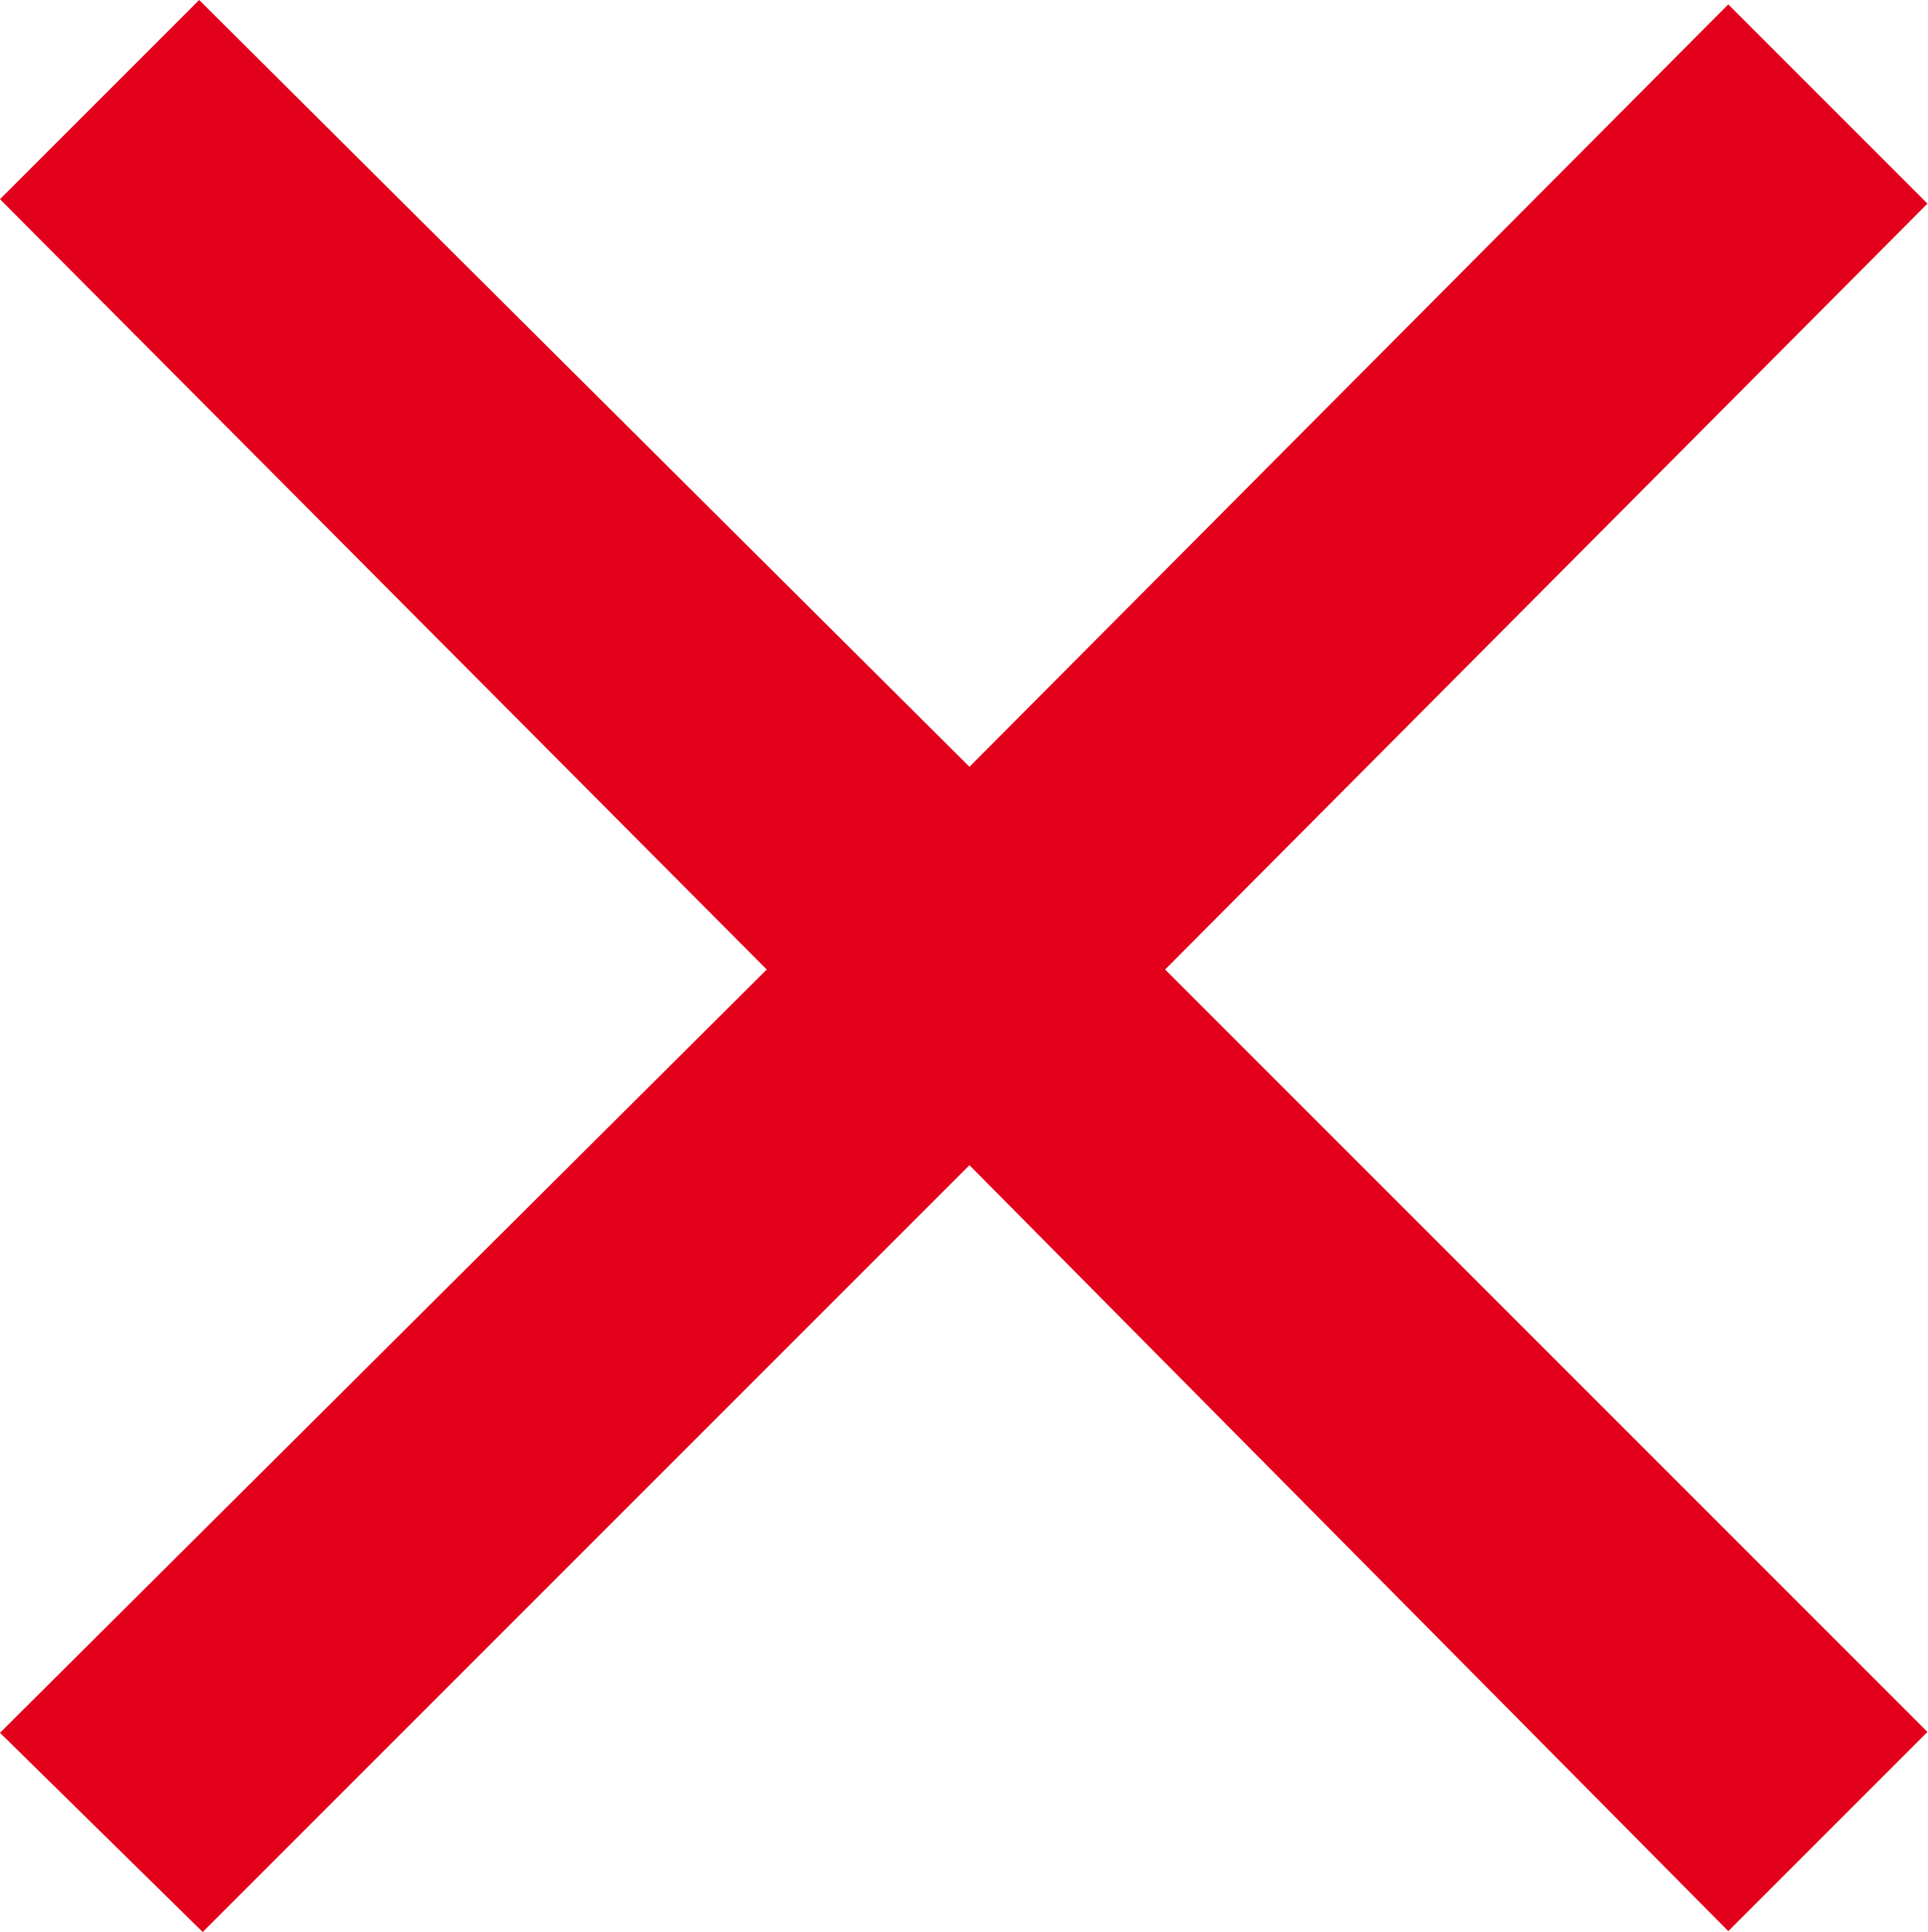
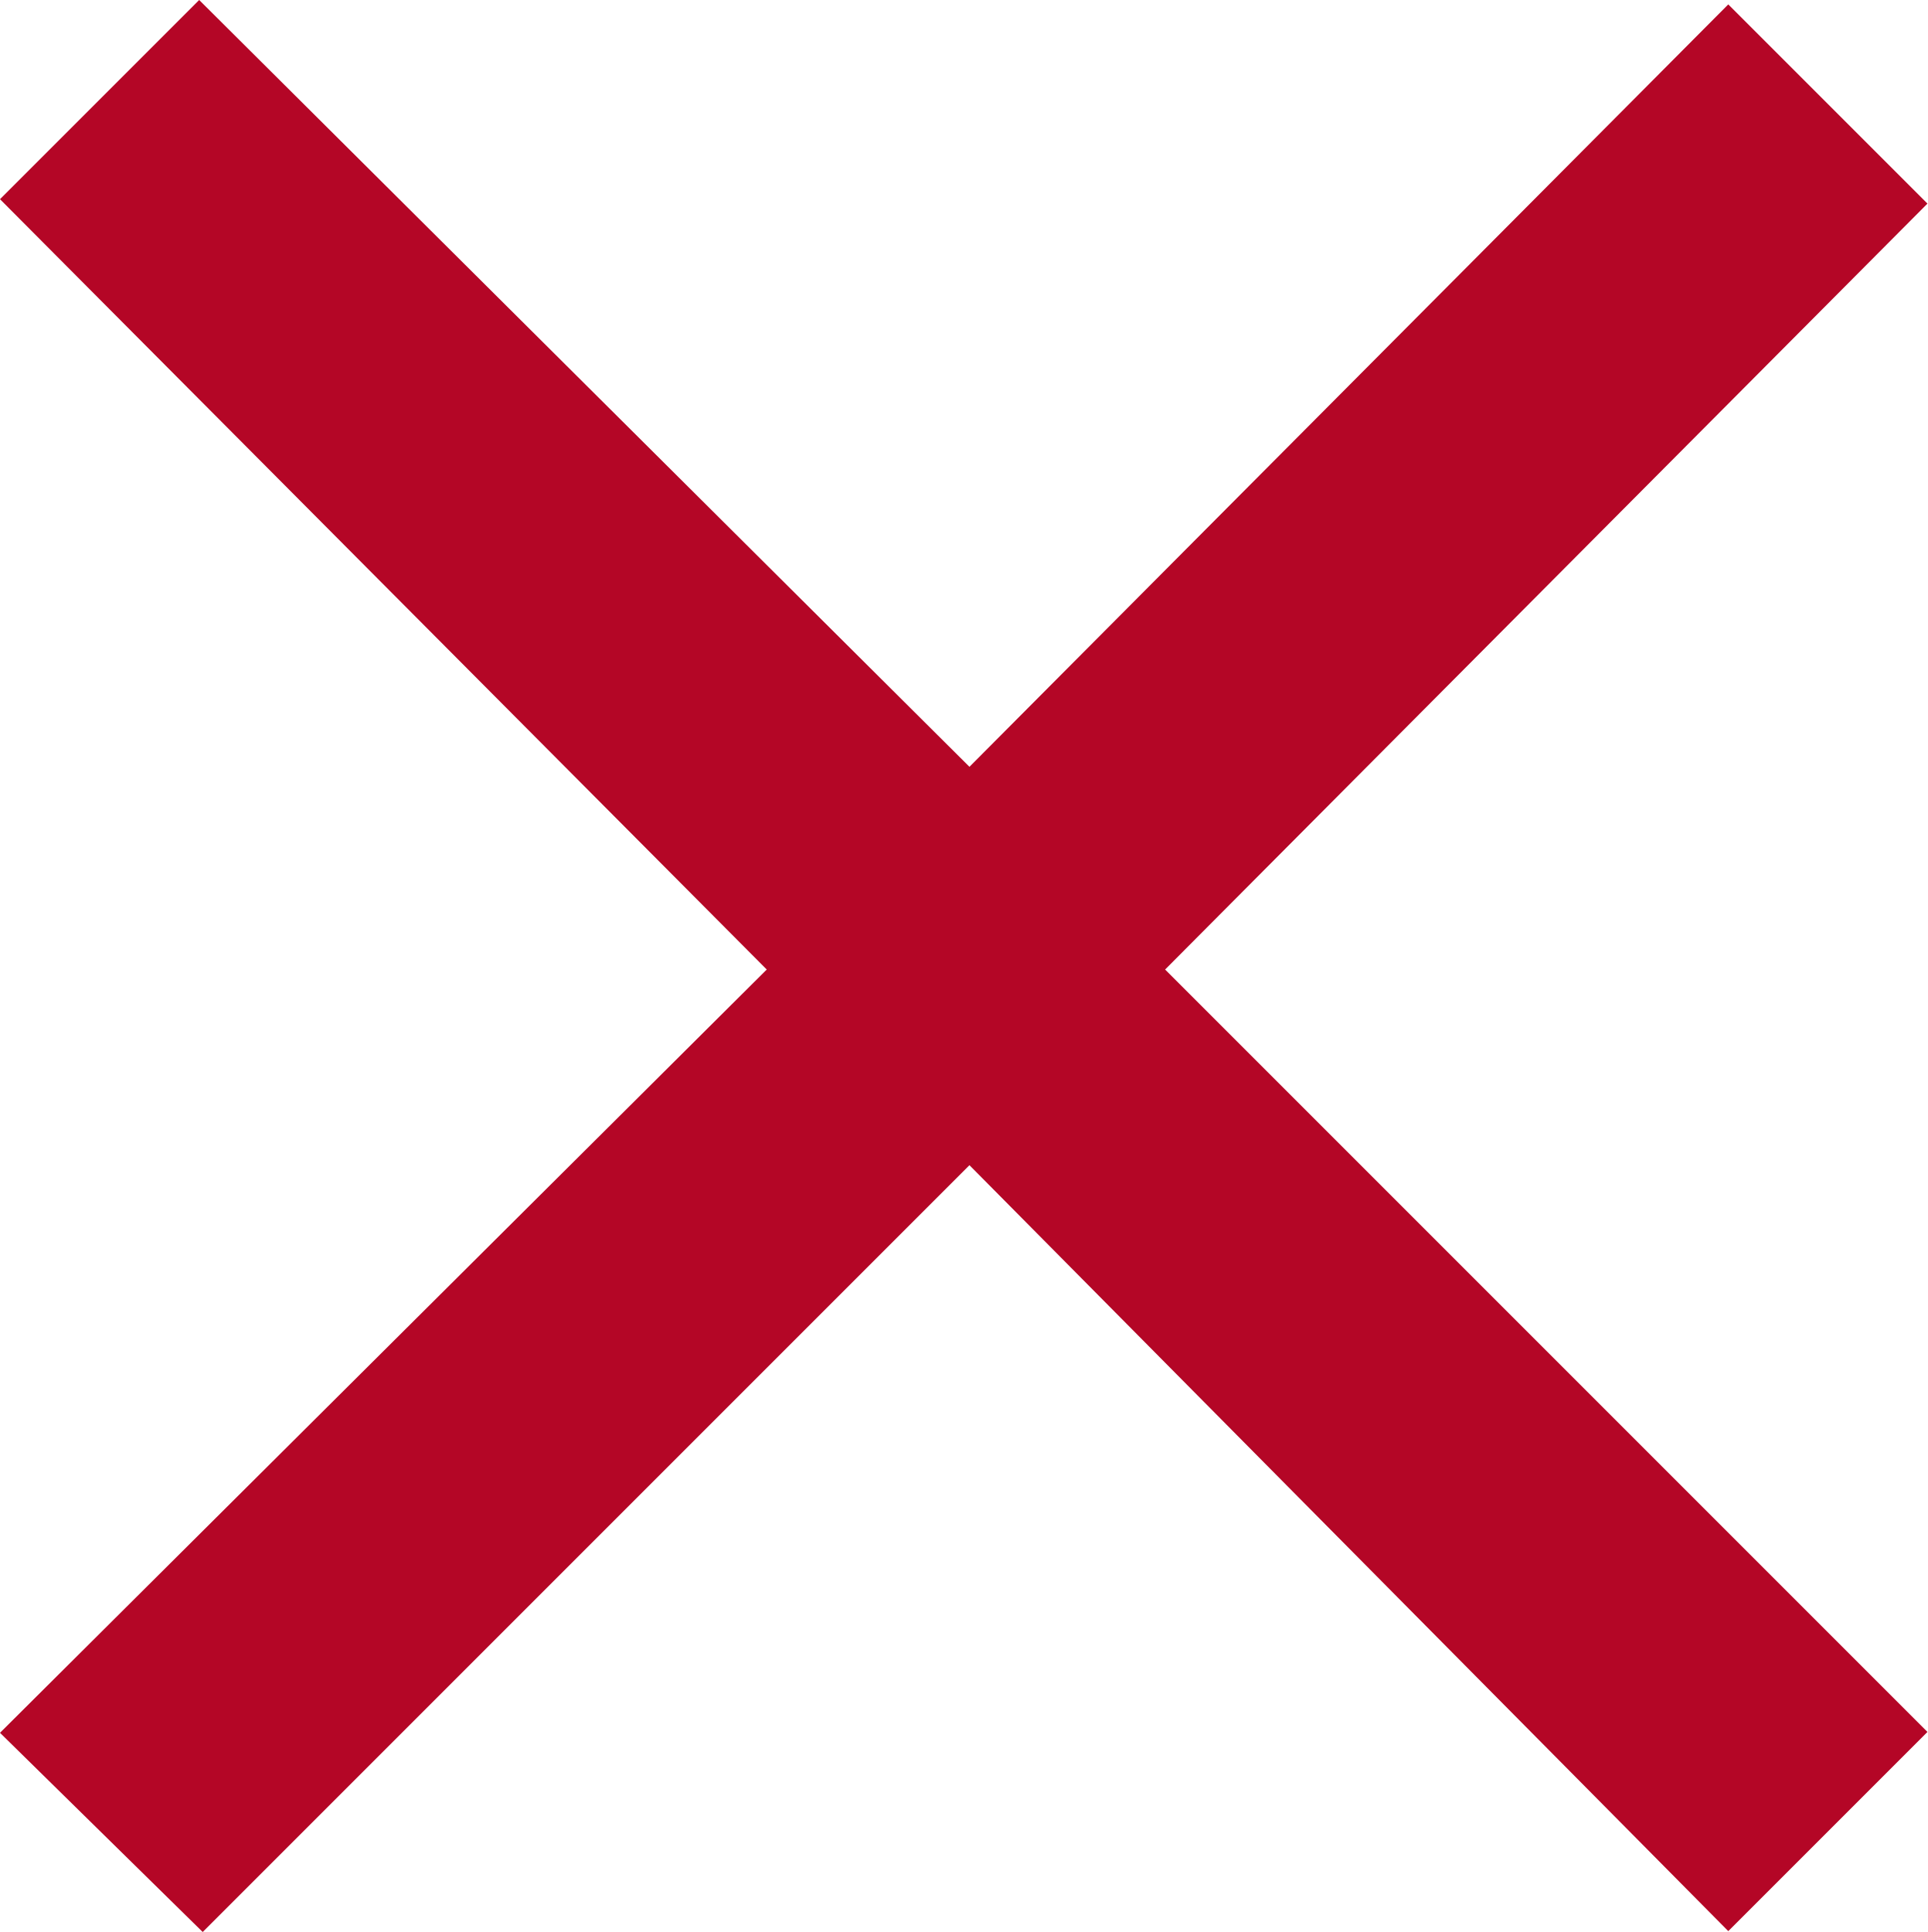
<svg xmlns="http://www.w3.org/2000/svg" viewBox="0 0 21.87 21.92">
  <defs>
-     <style>.cls-1{fill:#E2001A;}</style>
+     <style>.cls-1{fill:#B40626;}</style>
  </defs>
  <g id="Calque_2" data-name="Calque 2">
    <g id="Croix">
      <path class="cls-1" d="M11,13.22l-8.7,8.7L0,19.66,8.7,11,0,2.26,2.26,0,11,8.7,19.61.05l2.26,2.26L13.22,11l8.65,8.65-2.26,2.26Z" />
    </g>
  </g>
</svg>
